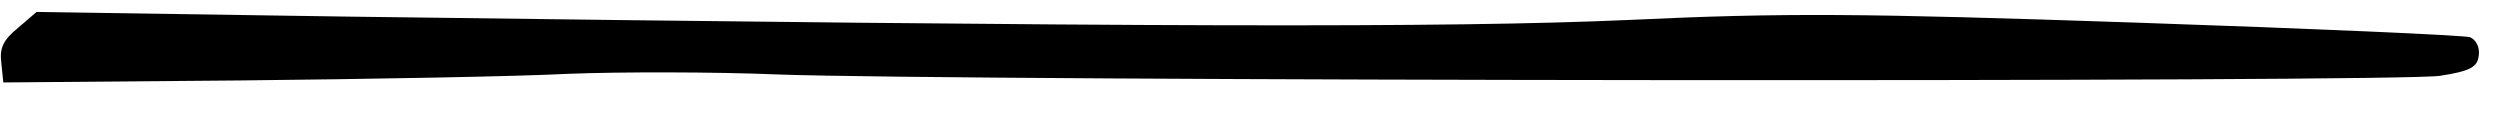
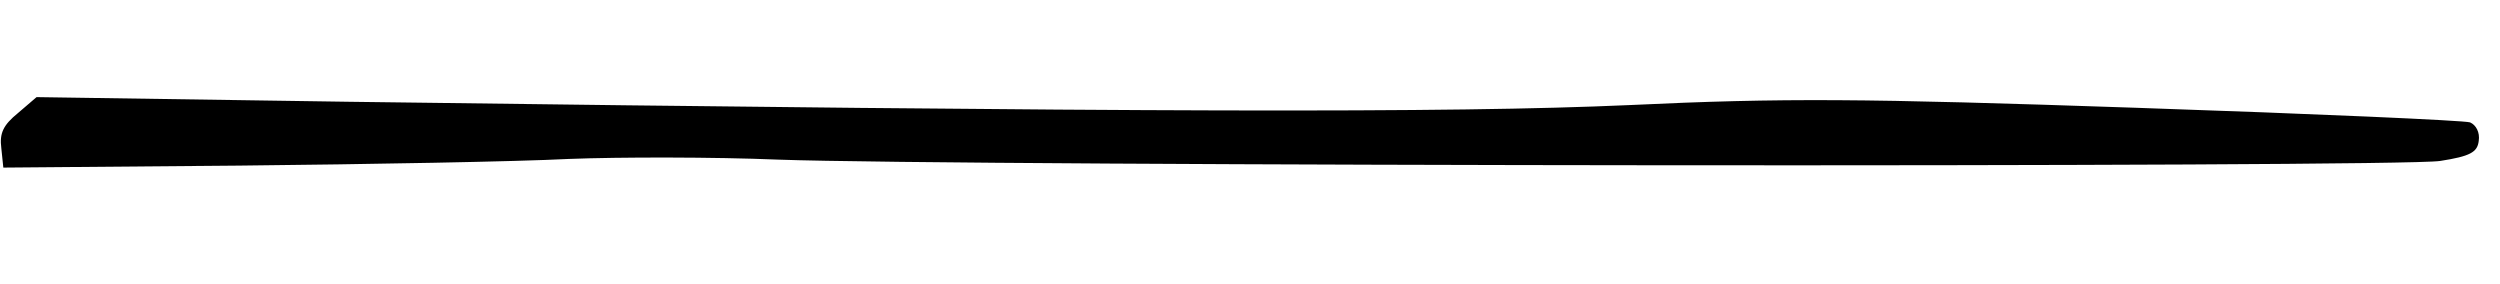
- <svg xmlns="http://www.w3.org/2000/svg" version="1.0" width="376px" height="17px" viewBox="0 0 376 17" preserveAspectRatio="xMidYMid meet">
+ <svg xmlns="http://www.w3.org/2000/svg" version="1.0" width="150px" height="17px" viewBox="0 0 376 17" preserveAspectRatio="xMidYMid meet">
  <g transform="translate(0,17) scale(0.1,-0.1)" fill="#000000" stroke="none">
    <path d="M27 128 c-22 -18 -28 -30 -25 -53 l3 -29 355 3 c195 2 418 6 495 10 77 3 219 3 315 -1 275 -10 2438 -12 2500 -2 45 7 56 13 58 30 2 13 -4 24 -13 28 -9 3 -236 13 -503 22 -412 14 -529 15 -762 4 -270 -12 -726 -11 -1925 5 l-470 7 -28 -24z" />
  </g>
</svg>
